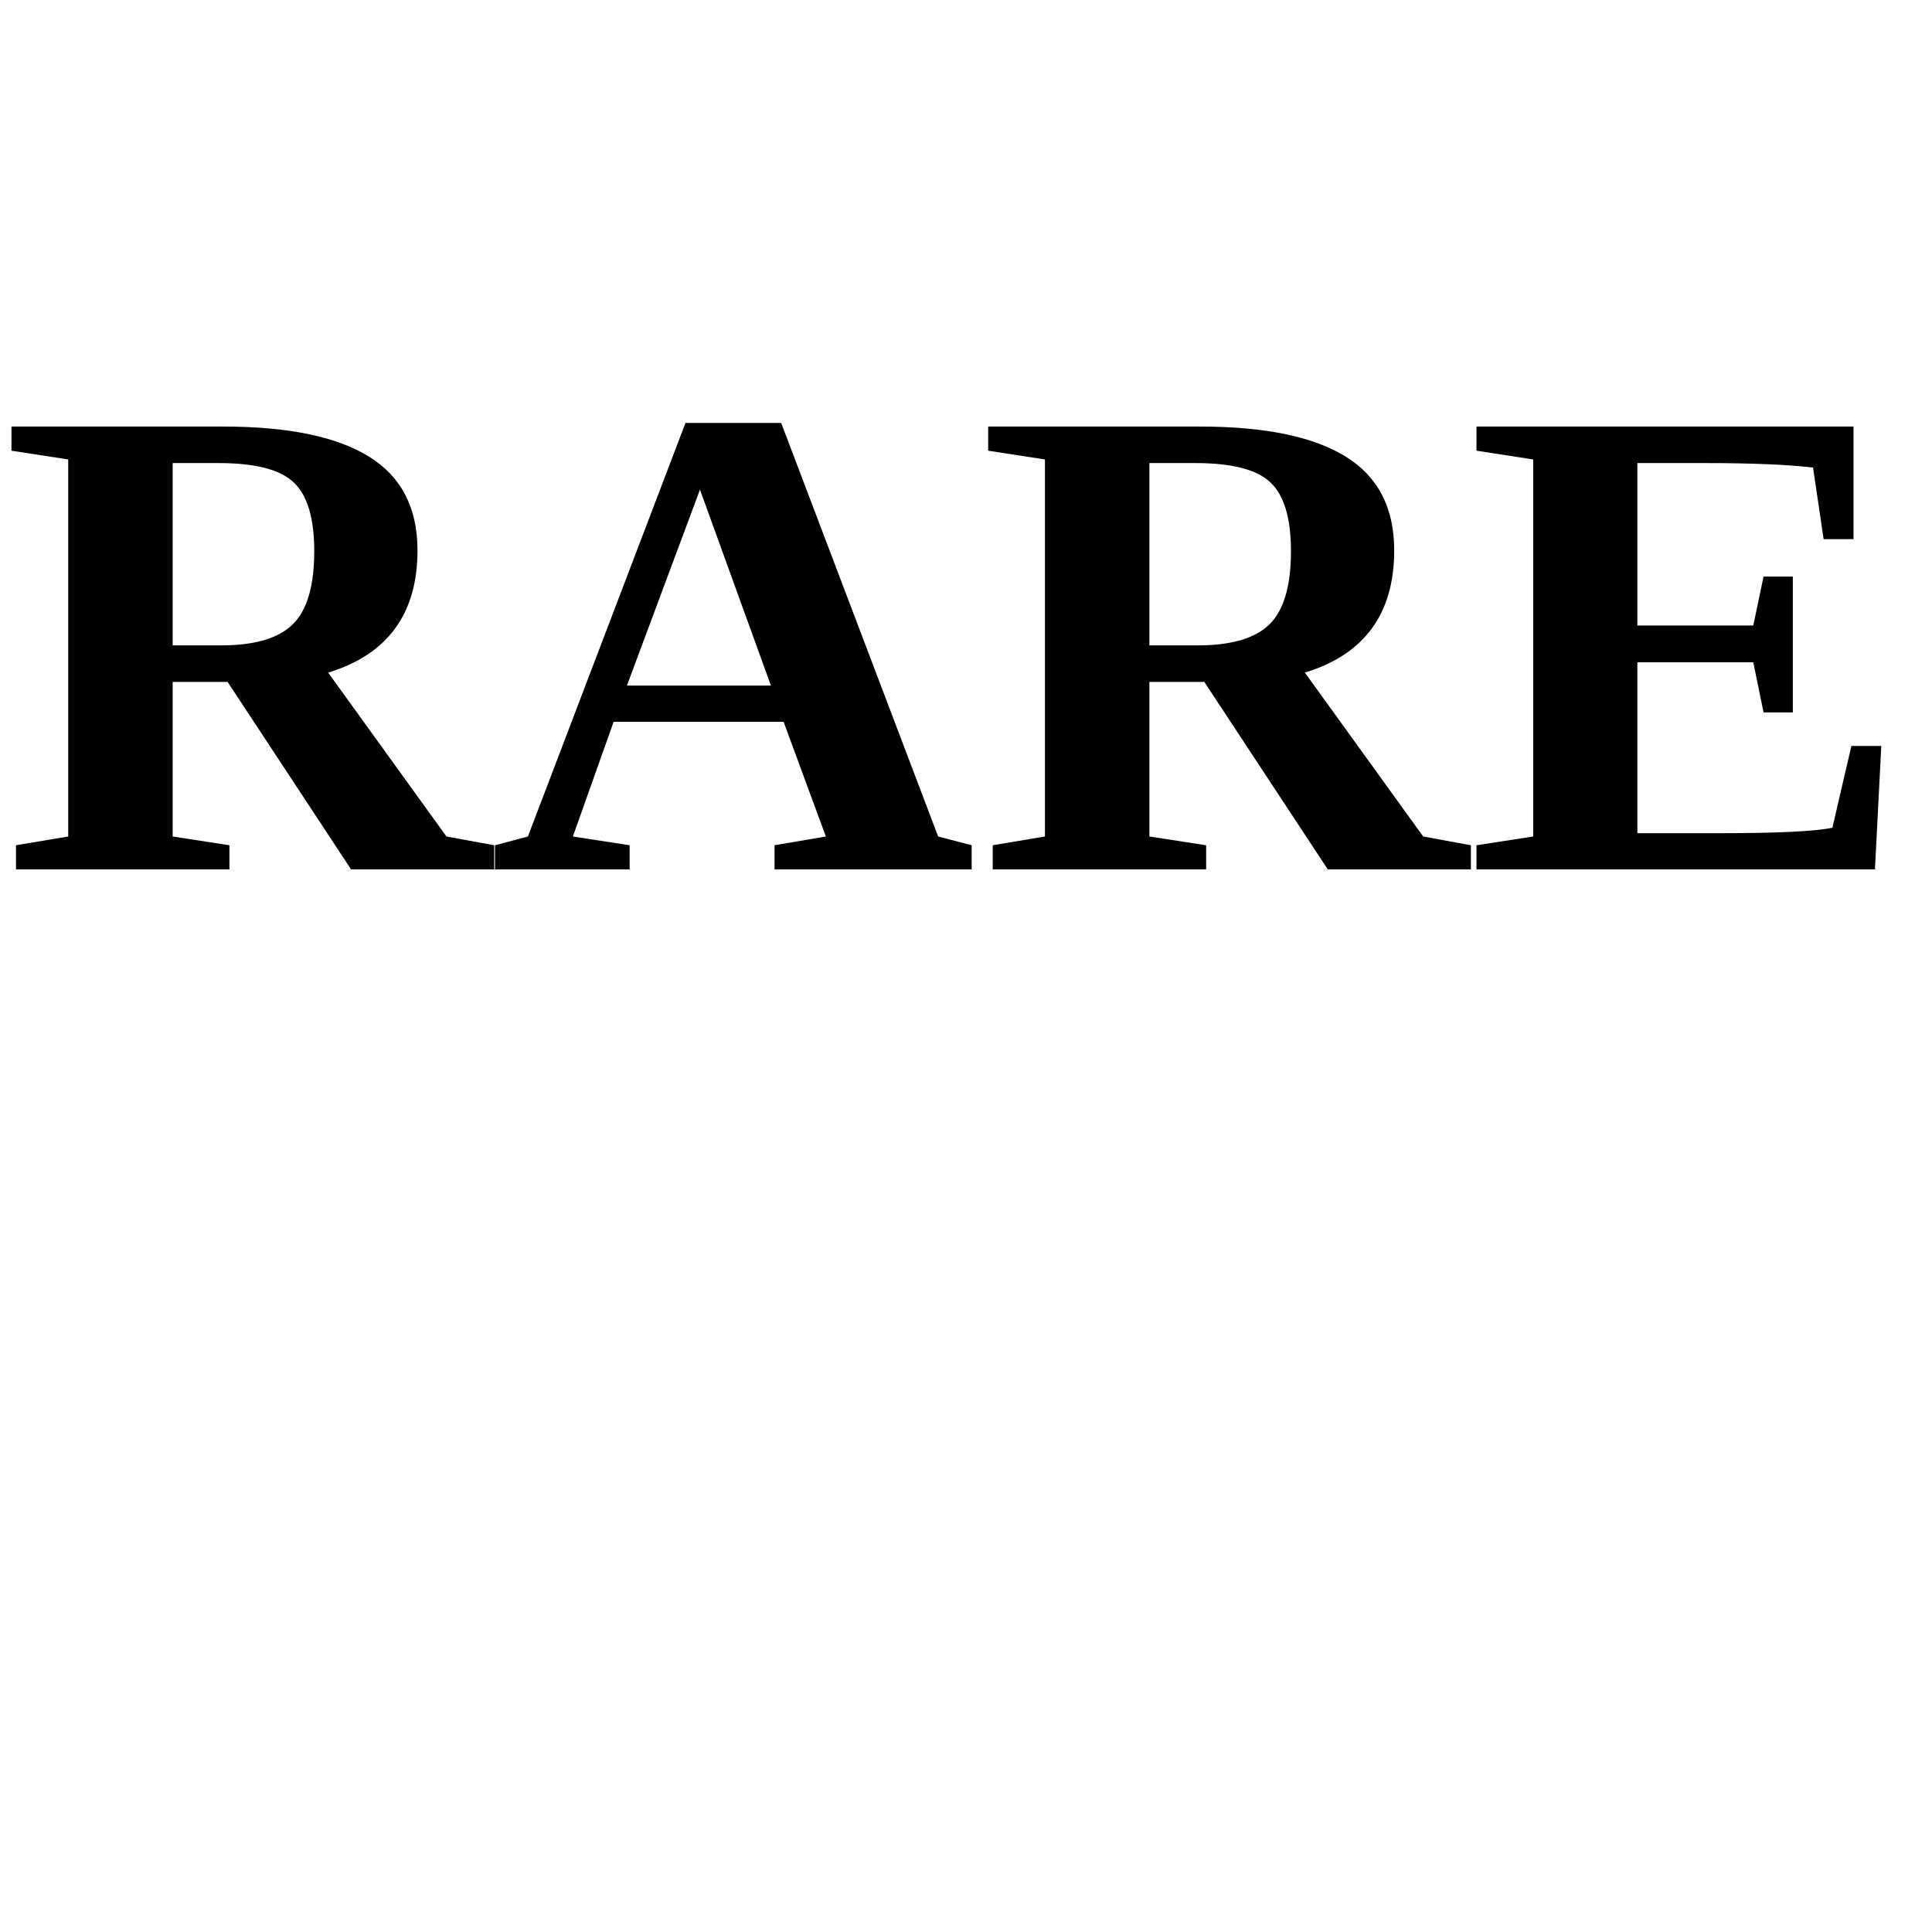
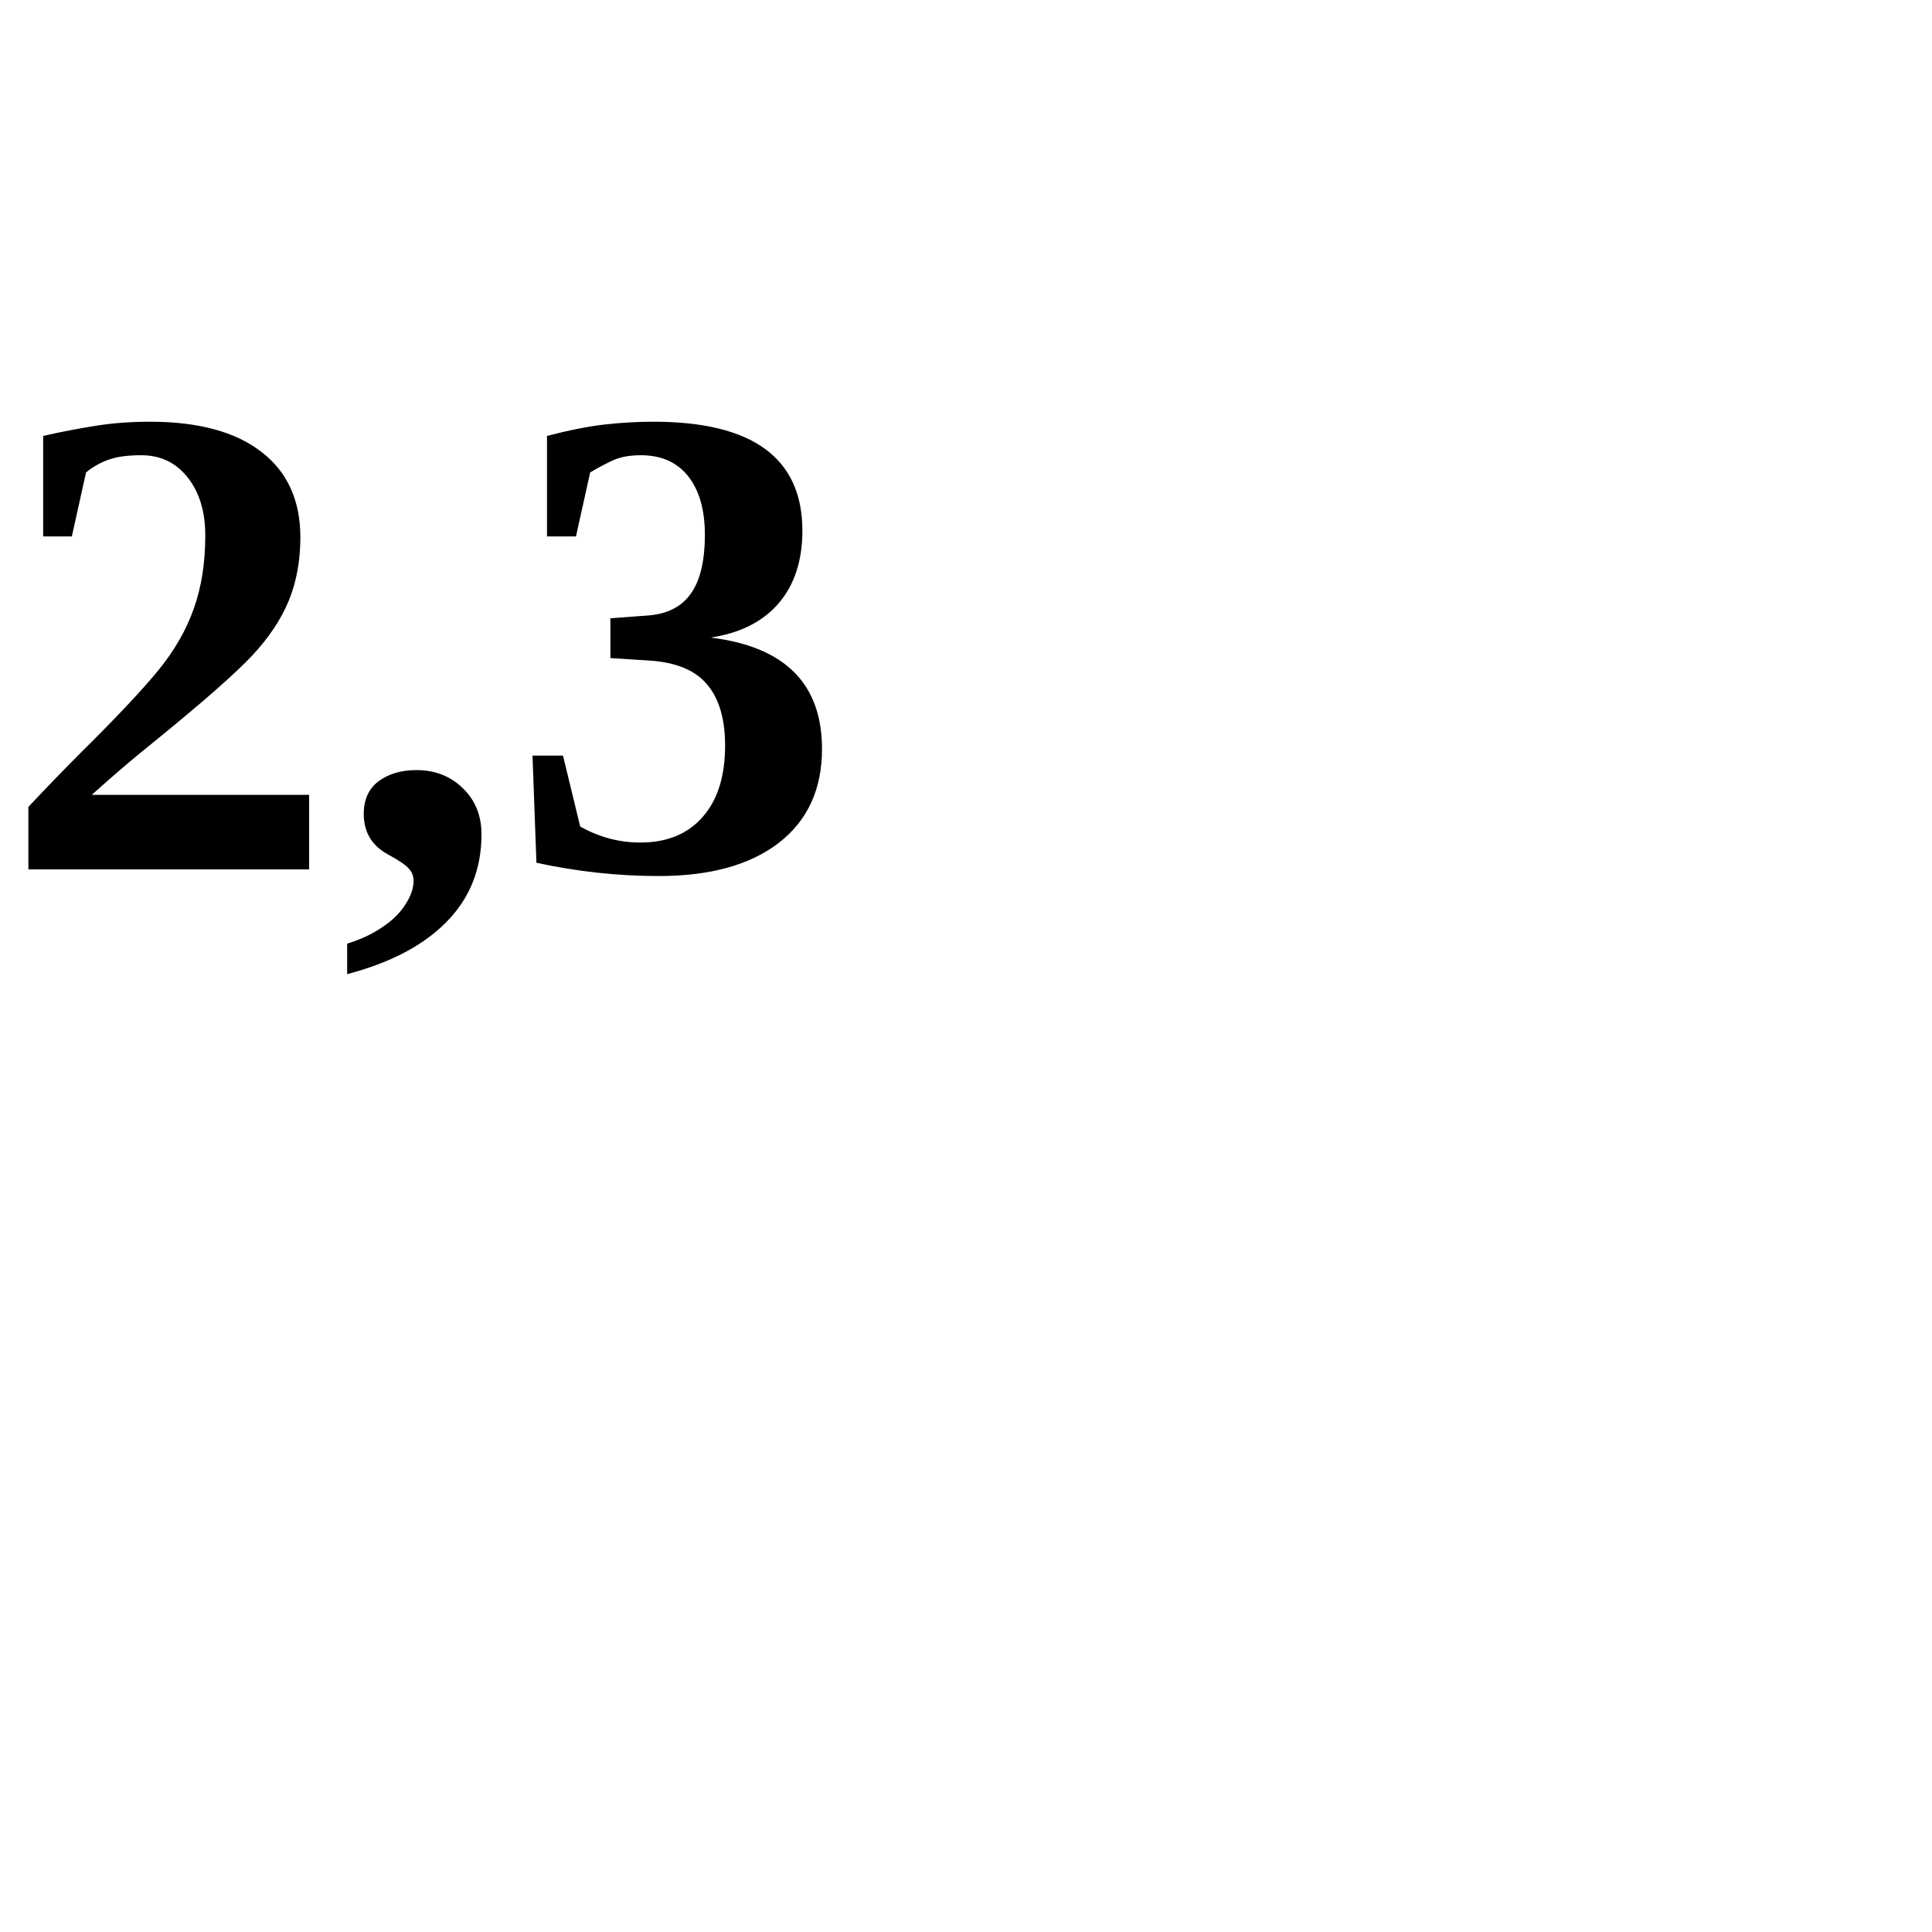
<svg xmlns="http://www.w3.org/2000/svg" version="1.1" id="Capa_1" x="0px" y="0px" width="100" height="100" viewBox="0 0 100 100" style="enable-background:new 0 0 100 100;" xml:space="preserve">
-   <text x="0" y="45" fill="black" font-size="35" font-weight="bold">RARE</text>
+   <text x="0" y="45" fill="black" font-size="35" font-weight="bold">2,3</text>
</svg>
